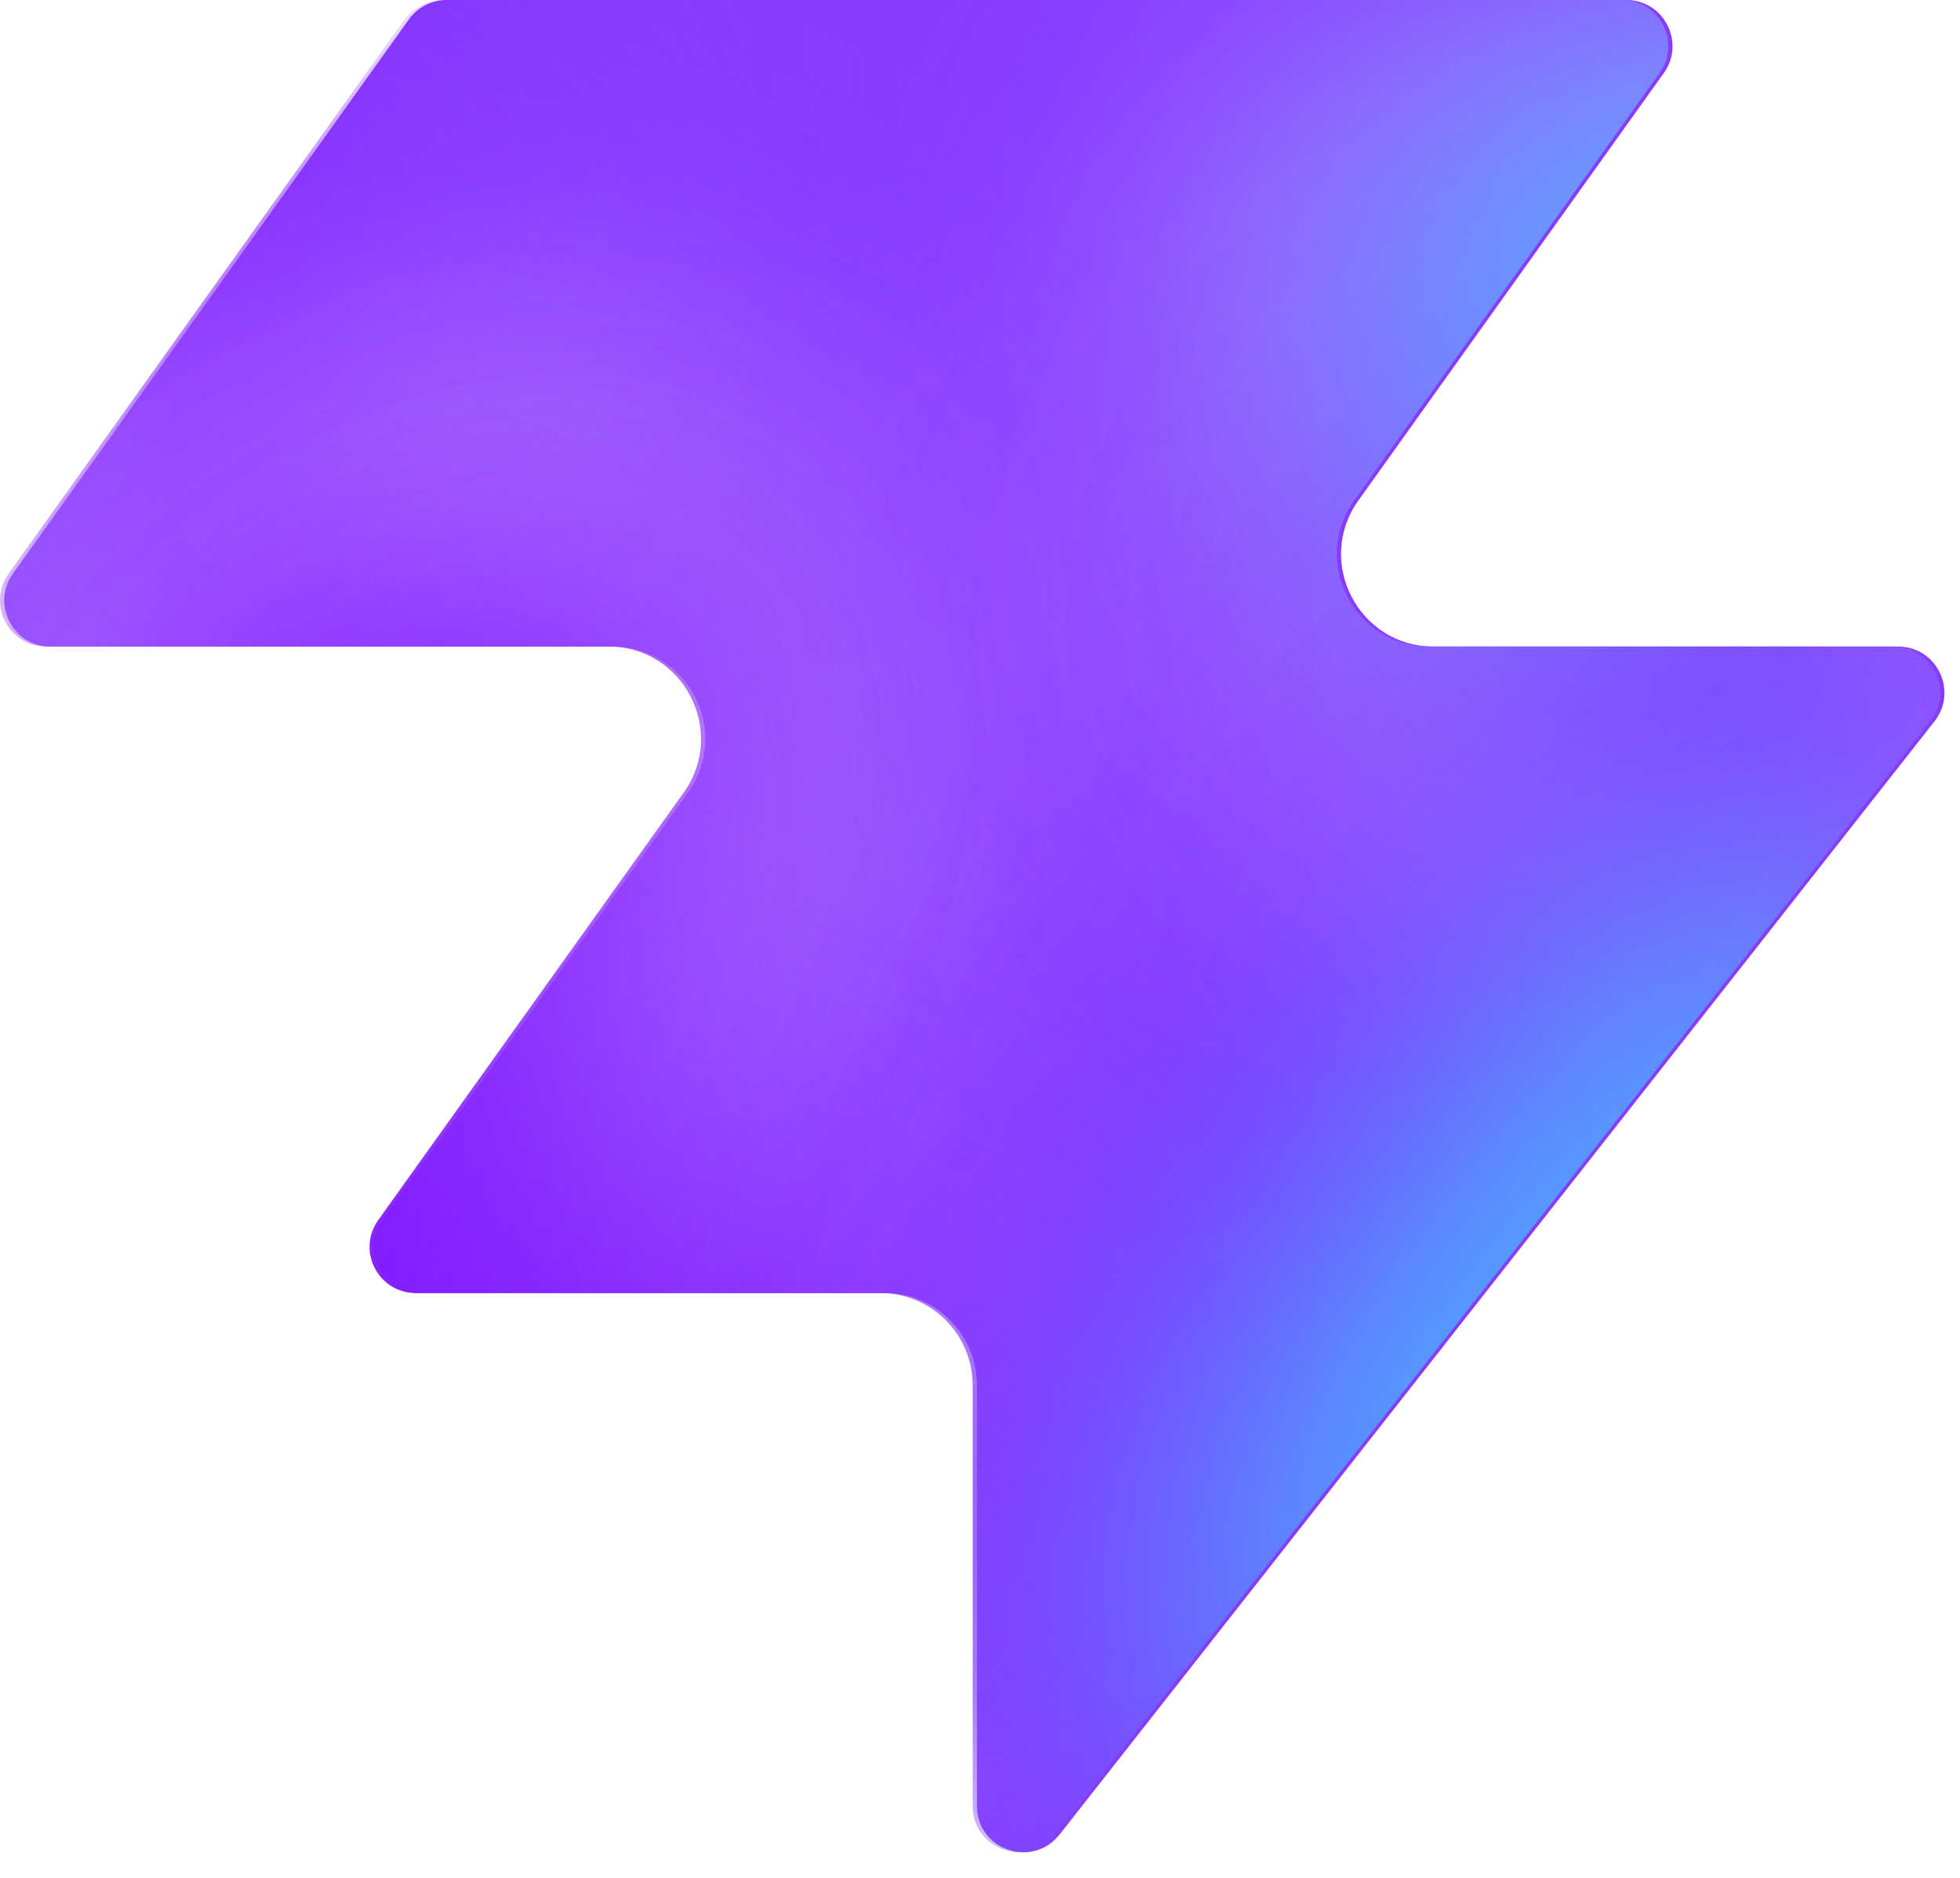
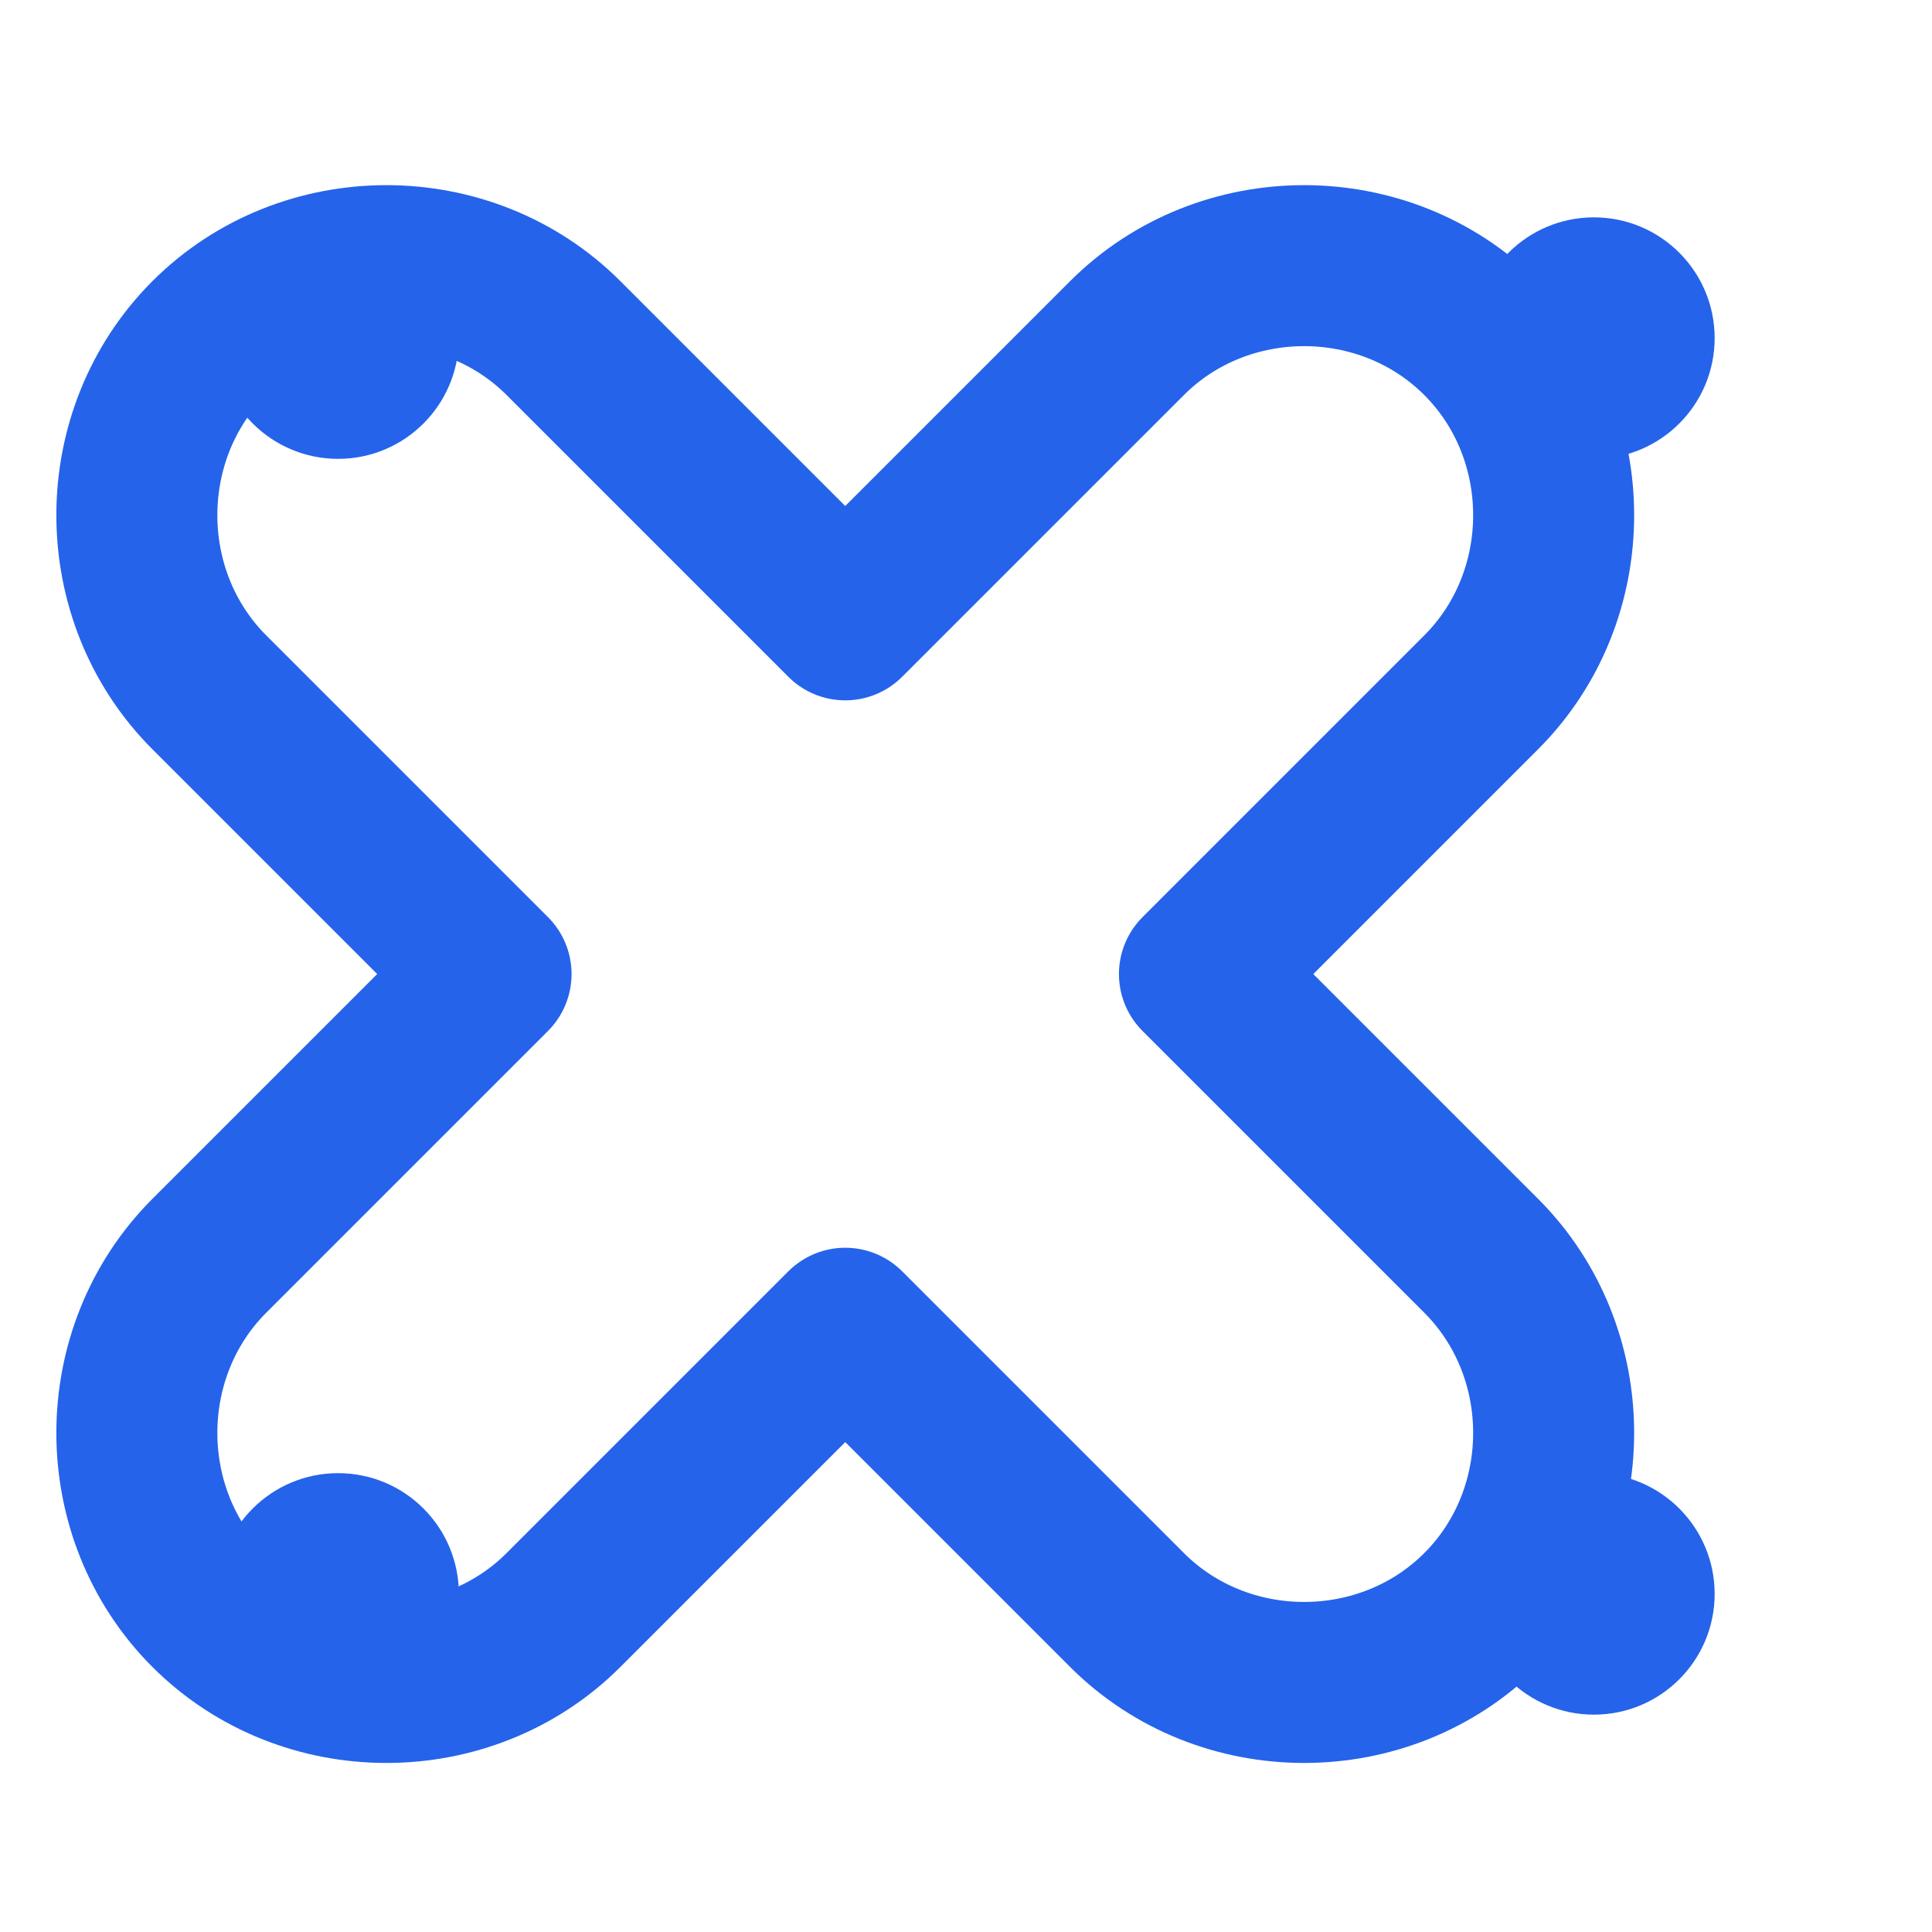
- <svg xmlns="http://www.w3.org/2000/svg" width="48" height="46" fill="none" viewBox="0 0 48 46">
-   <path fill="#863bff" d="M25.946 44.938c-.664.845-2.021.375-2.021-.698V33.937a2.26 2.26 0 0 0-2.262-2.262H10.287c-.92 0-1.456-1.04-.92-1.788l7.48-10.471c1.07-1.497 0-3.578-1.842-3.578H1.237c-.92 0-1.456-1.04-.92-1.788L10.013.474c.214-.297.556-.474.92-.474h28.894c.92 0 1.456 1.04.92 1.788l-7.48 10.471c-1.07 1.498 0 3.579 1.842 3.579h11.377c.943 0 1.473 1.088.89 1.83L25.947 44.94z" style="fill:#863bff;fill:color(display-p3 .525 .23 1);fill-opacity:1" />
-   <mask id="a" width="48" height="46" x="0" y="0" maskUnits="userSpaceOnUse" style="mask-type:alpha">
-     <path fill="#000" d="M25.842 44.938c-.664.844-2.021.375-2.021-.698V33.937a2.26 2.26 0 0 0-2.262-2.262H10.183c-.92 0-1.456-1.04-.92-1.788l7.48-10.471c1.07-1.498 0-3.579-1.842-3.579H1.133c-.92 0-1.456-1.04-.92-1.787L9.91.473c.214-.297.556-.474.92-.474h28.894c.92 0 1.456 1.04.92 1.788l-7.48 10.471c-1.07 1.498 0 3.578 1.842 3.578h11.377c.943 0 1.473 1.088.89 1.832L25.843 44.94z" style="fill:#000;fill-opacity:1" />
-   </mask>
-   <g mask="url(#a)">
-     <g filter="url(#b)">
-       <ellipse cx="5.508" cy="14.704" fill="#ede6ff" rx="5.508" ry="14.704" style="fill:#ede6ff;fill:color(display-p3 .927 .903 1);fill-opacity:1" transform="matrix(.00324 1 1 -.00324 -4.47 31.516)" />
-     </g>
-     <g filter="url(#c)">
-       <ellipse cx="10.399" cy="29.851" fill="#ede6ff" rx="10.399" ry="29.851" style="fill:#ede6ff;fill:color(display-p3 .927 .903 1);fill-opacity:1" transform="matrix(.00324 1 1 -.00324 -39.328 7.883)" />
-     </g>
-     <g filter="url(#d)">
-       <ellipse cx="5.508" cy="30.487" fill="#7e14ff" rx="5.508" ry="30.487" style="fill:#7e14ff;fill:color(display-p3 .492 .077 1);fill-opacity:1" transform="rotate(89.814 -25.913 -14.639)scale(1 -1)" />
-     </g>
-     <g filter="url(#e)">
-       <ellipse cx="5.508" cy="30.599" fill="#7e14ff" rx="5.508" ry="30.599" style="fill:#7e14ff;fill:color(display-p3 .492 .077 1);fill-opacity:1" transform="rotate(89.814 -32.644 -3.334)scale(1 -1)" />
-     </g>
-     <g filter="url(#f)">
-       <ellipse cx="5.508" cy="30.599" fill="#7e14ff" rx="5.508" ry="30.599" style="fill:#7e14ff;fill:color(display-p3 .492 .077 1);fill-opacity:1" transform="matrix(.00324 1 1 -.00324 -34.34 30.47)" />
-     </g>
-     <g filter="url(#g)">
-       <ellipse cx="14.072" cy="22.078" fill="#ede6ff" rx="14.072" ry="22.078" style="fill:#ede6ff;fill:color(display-p3 .927 .903 1);fill-opacity:1" transform="rotate(93.35 24.506 48.493)scale(-1 1)" />
-     </g>
-     <g filter="url(#h)">
-       <ellipse cx="3.47" cy="21.501" fill="#7e14ff" rx="3.47" ry="21.501" style="fill:#7e14ff;fill:color(display-p3 .492 .077 1);fill-opacity:1" transform="rotate(89.009 28.708 47.59)scale(-1 1)" />
-     </g>
-     <g filter="url(#i)">
-       <ellipse cx="3.47" cy="21.501" fill="#7e14ff" rx="3.47" ry="21.501" style="fill:#7e14ff;fill:color(display-p3 .492 .077 1);fill-opacity:1" transform="rotate(89.009 28.708 47.59)scale(-1 1)" />
-     </g>
-     <g filter="url(#j)">
-       <ellipse cx=".387" cy="8.972" fill="#7e14ff" rx="4.407" ry="29.108" style="fill:#7e14ff;fill:color(display-p3 .492 .077 1);fill-opacity:1" transform="rotate(39.51 .387 8.972)" />
-     </g>
-     <g filter="url(#k)">
-       <ellipse cx="47.523" cy="-6.092" fill="#7e14ff" rx="4.407" ry="29.108" style="fill:#7e14ff;fill:color(display-p3 .492 .077 1);fill-opacity:1" transform="rotate(37.892 47.523 -6.092)" />
-     </g>
-     <g filter="url(#l)">
-       <ellipse cx="41.412" cy="6.333" fill="#47bfff" rx="5.971" ry="9.665" style="fill:#47bfff;fill:color(display-p3 .28 .748 1);fill-opacity:1" transform="rotate(37.892 41.412 6.333)" />
-     </g>
-     <g filter="url(#m)">
-       <ellipse cx="-1.879" cy="38.332" fill="#7e14ff" rx="4.407" ry="29.108" style="fill:#7e14ff;fill:color(display-p3 .492 .077 1);fill-opacity:1" transform="rotate(37.892 -1.88 38.332)" />
-     </g>
-     <g filter="url(#n)">
-       <ellipse cx="-1.879" cy="38.332" fill="#7e14ff" rx="4.407" ry="29.108" style="fill:#7e14ff;fill:color(display-p3 .492 .077 1);fill-opacity:1" transform="rotate(37.892 -1.88 38.332)" />
-     </g>
-     <g filter="url(#o)">
-       <ellipse cx="35.651" cy="29.907" fill="#7e14ff" rx="4.407" ry="29.108" style="fill:#7e14ff;fill:color(display-p3 .492 .077 1);fill-opacity:1" transform="rotate(37.892 35.651 29.907)" />
-     </g>
-     <g filter="url(#p)">
-       <ellipse cx="38.418" cy="32.4" fill="#47bfff" rx="5.971" ry="15.297" style="fill:#47bfff;fill:color(display-p3 .28 .748 1);fill-opacity:1" transform="rotate(37.892 38.418 32.4)" />
-     </g>
-   </g>
-   <defs>
-     <filter id="b" width="60.045" height="41.654" x="-19.77" y="16.149" color-interpolation-filters="sRGB" filterUnits="userSpaceOnUse">
-       <feFlood flood-opacity="0" result="BackgroundImageFix" />
-       <feBlend in="SourceGraphic" in2="BackgroundImageFix" result="shape" />
-       <feGaussianBlur result="effect1_foregroundBlur_2002_17158" stdDeviation="7.659" />
-     </filter>
-     <filter id="c" width="90.34" height="51.437" x="-54.613" y="-7.533" color-interpolation-filters="sRGB" filterUnits="userSpaceOnUse">
-       <feFlood flood-opacity="0" result="BackgroundImageFix" />
-       <feBlend in="SourceGraphic" in2="BackgroundImageFix" result="shape" />
-       <feGaussianBlur result="effect1_foregroundBlur_2002_17158" stdDeviation="7.659" />
-     </filter>
-     <filter id="d" width="79.355" height="29.4" x="-49.64" y="2.03" color-interpolation-filters="sRGB" filterUnits="userSpaceOnUse">
-       <feFlood flood-opacity="0" result="BackgroundImageFix" />
-       <feBlend in="SourceGraphic" in2="BackgroundImageFix" result="shape" />
-       <feGaussianBlur result="effect1_foregroundBlur_2002_17158" stdDeviation="4.596" />
-     </filter>
-     <filter id="e" width="79.579" height="29.4" x="-45.045" y="20.029" color-interpolation-filters="sRGB" filterUnits="userSpaceOnUse">
-       <feFlood flood-opacity="0" result="BackgroundImageFix" />
-       <feBlend in="SourceGraphic" in2="BackgroundImageFix" result="shape" />
-       <feGaussianBlur result="effect1_foregroundBlur_2002_17158" stdDeviation="4.596" />
-     </filter>
-     <filter id="f" width="79.579" height="29.4" x="-43.513" y="21.178" color-interpolation-filters="sRGB" filterUnits="userSpaceOnUse">
-       <feFlood flood-opacity="0" result="BackgroundImageFix" />
-       <feBlend in="SourceGraphic" in2="BackgroundImageFix" result="shape" />
-       <feGaussianBlur result="effect1_foregroundBlur_2002_17158" stdDeviation="4.596" />
-     </filter>
-     <filter id="g" width="74.749" height="58.852" x="15.756" y="-17.901" color-interpolation-filters="sRGB" filterUnits="userSpaceOnUse">
-       <feFlood flood-opacity="0" result="BackgroundImageFix" />
-       <feBlend in="SourceGraphic" in2="BackgroundImageFix" result="shape" />
-       <feGaussianBlur result="effect1_foregroundBlur_2002_17158" stdDeviation="7.659" />
-     </filter>
-     <filter id="h" width="61.377" height="25.362" x="23.548" y="2.284" color-interpolation-filters="sRGB" filterUnits="userSpaceOnUse">
-       <feFlood flood-opacity="0" result="BackgroundImageFix" />
-       <feBlend in="SourceGraphic" in2="BackgroundImageFix" result="shape" />
-       <feGaussianBlur result="effect1_foregroundBlur_2002_17158" stdDeviation="4.596" />
-     </filter>
-     <filter id="i" width="61.377" height="25.362" x="23.548" y="2.284" color-interpolation-filters="sRGB" filterUnits="userSpaceOnUse">
-       <feFlood flood-opacity="0" result="BackgroundImageFix" />
-       <feBlend in="SourceGraphic" in2="BackgroundImageFix" result="shape" />
-       <feGaussianBlur result="effect1_foregroundBlur_2002_17158" stdDeviation="4.596" />
-     </filter>
-     <filter id="j" width="56.045" height="63.649" x="-27.636" y="-22.853" color-interpolation-filters="sRGB" filterUnits="userSpaceOnUse">
-       <feFlood flood-opacity="0" result="BackgroundImageFix" />
-       <feBlend in="SourceGraphic" in2="BackgroundImageFix" result="shape" />
-       <feGaussianBlur result="effect1_foregroundBlur_2002_17158" stdDeviation="4.596" />
-     </filter>
-     <filter id="k" width="54.814" height="64.646" x="20.116" y="-38.415" color-interpolation-filters="sRGB" filterUnits="userSpaceOnUse">
-       <feFlood flood-opacity="0" result="BackgroundImageFix" />
-       <feBlend in="SourceGraphic" in2="BackgroundImageFix" result="shape" />
-       <feGaussianBlur result="effect1_foregroundBlur_2002_17158" stdDeviation="4.596" />
-     </filter>
-     <filter id="l" width="33.541" height="35.313" x="24.641" y="-11.323" color-interpolation-filters="sRGB" filterUnits="userSpaceOnUse">
-       <feFlood flood-opacity="0" result="BackgroundImageFix" />
-       <feBlend in="SourceGraphic" in2="BackgroundImageFix" result="shape" />
-       <feGaussianBlur result="effect1_foregroundBlur_2002_17158" stdDeviation="4.596" />
-     </filter>
-     <filter id="m" width="54.814" height="64.646" x="-29.286" y="6.009" color-interpolation-filters="sRGB" filterUnits="userSpaceOnUse">
-       <feFlood flood-opacity="0" result="BackgroundImageFix" />
-       <feBlend in="SourceGraphic" in2="BackgroundImageFix" result="shape" />
-       <feGaussianBlur result="effect1_foregroundBlur_2002_17158" stdDeviation="4.596" />
-     </filter>
-     <filter id="n" width="54.814" height="64.646" x="-29.286" y="6.009" color-interpolation-filters="sRGB" filterUnits="userSpaceOnUse">
-       <feFlood flood-opacity="0" result="BackgroundImageFix" />
-       <feBlend in="SourceGraphic" in2="BackgroundImageFix" result="shape" />
-       <feGaussianBlur result="effect1_foregroundBlur_2002_17158" stdDeviation="4.596" />
-     </filter>
-     <filter id="o" width="54.814" height="64.646" x="8.244" y="-2.416" color-interpolation-filters="sRGB" filterUnits="userSpaceOnUse">
-       <feFlood flood-opacity="0" result="BackgroundImageFix" />
-       <feBlend in="SourceGraphic" in2="BackgroundImageFix" result="shape" />
-       <feGaussianBlur result="effect1_foregroundBlur_2002_17158" stdDeviation="4.596" />
-     </filter>
-     <filter id="p" width="39.409" height="43.623" x="18.713" y="10.588" color-interpolation-filters="sRGB" filterUnits="userSpaceOnUse">
-       <feFlood flood-opacity="0" result="BackgroundImageFix" />
-       <feBlend in="SourceGraphic" in2="BackgroundImageFix" result="shape" />
-       <feGaussianBlur result="effect1_foregroundBlur_2002_17158" stdDeviation="4.596" />
-     </filter>
-   </defs>
+ <svg xmlns="http://www.w3.org/2000/svg" width="48" height="48" viewBox="0 0 24 24" fill="none" stroke="#2563eb" stroke-width="2" stroke-linecap="round" stroke-linejoin="round">
+   <path d="M18.4 4.2C17.2 3 15.2 3 14 4.2L10.5 7.7 7 4.2C5.8 3 3.8 3 2.6 4.2 1.4 5.4 1.4 7.4 2.6 8.6L6.1 12.1 2.6 15.6C1.4 16.8 1.4 18.8 2.6 20 3.8 21.2 5.8 21.2 7 20L10.5 16.5 14 20C15.2 21.2 17.2 21.2 18.4 20 19.6 18.8 19.6 16.8 18.4 15.6L14.9 12.1 18.4 8.6C19.6 7.4 19.6 5.4 18.4 4.2Z" />
+   <circle cx="4.2" cy="4.2" r="1.5" fill="#2563eb" stroke="none" />
+   <circle cx="19.8" cy="4.2" r="1.5" fill="#2563eb" stroke="none" />
+   <circle cx="4.2" cy="19.8" r="1.5" fill="#2563eb" stroke="none" />
+   <circle cx="19.8" cy="19.8" r="1.5" fill="#2563eb" stroke="none" />
</svg>
